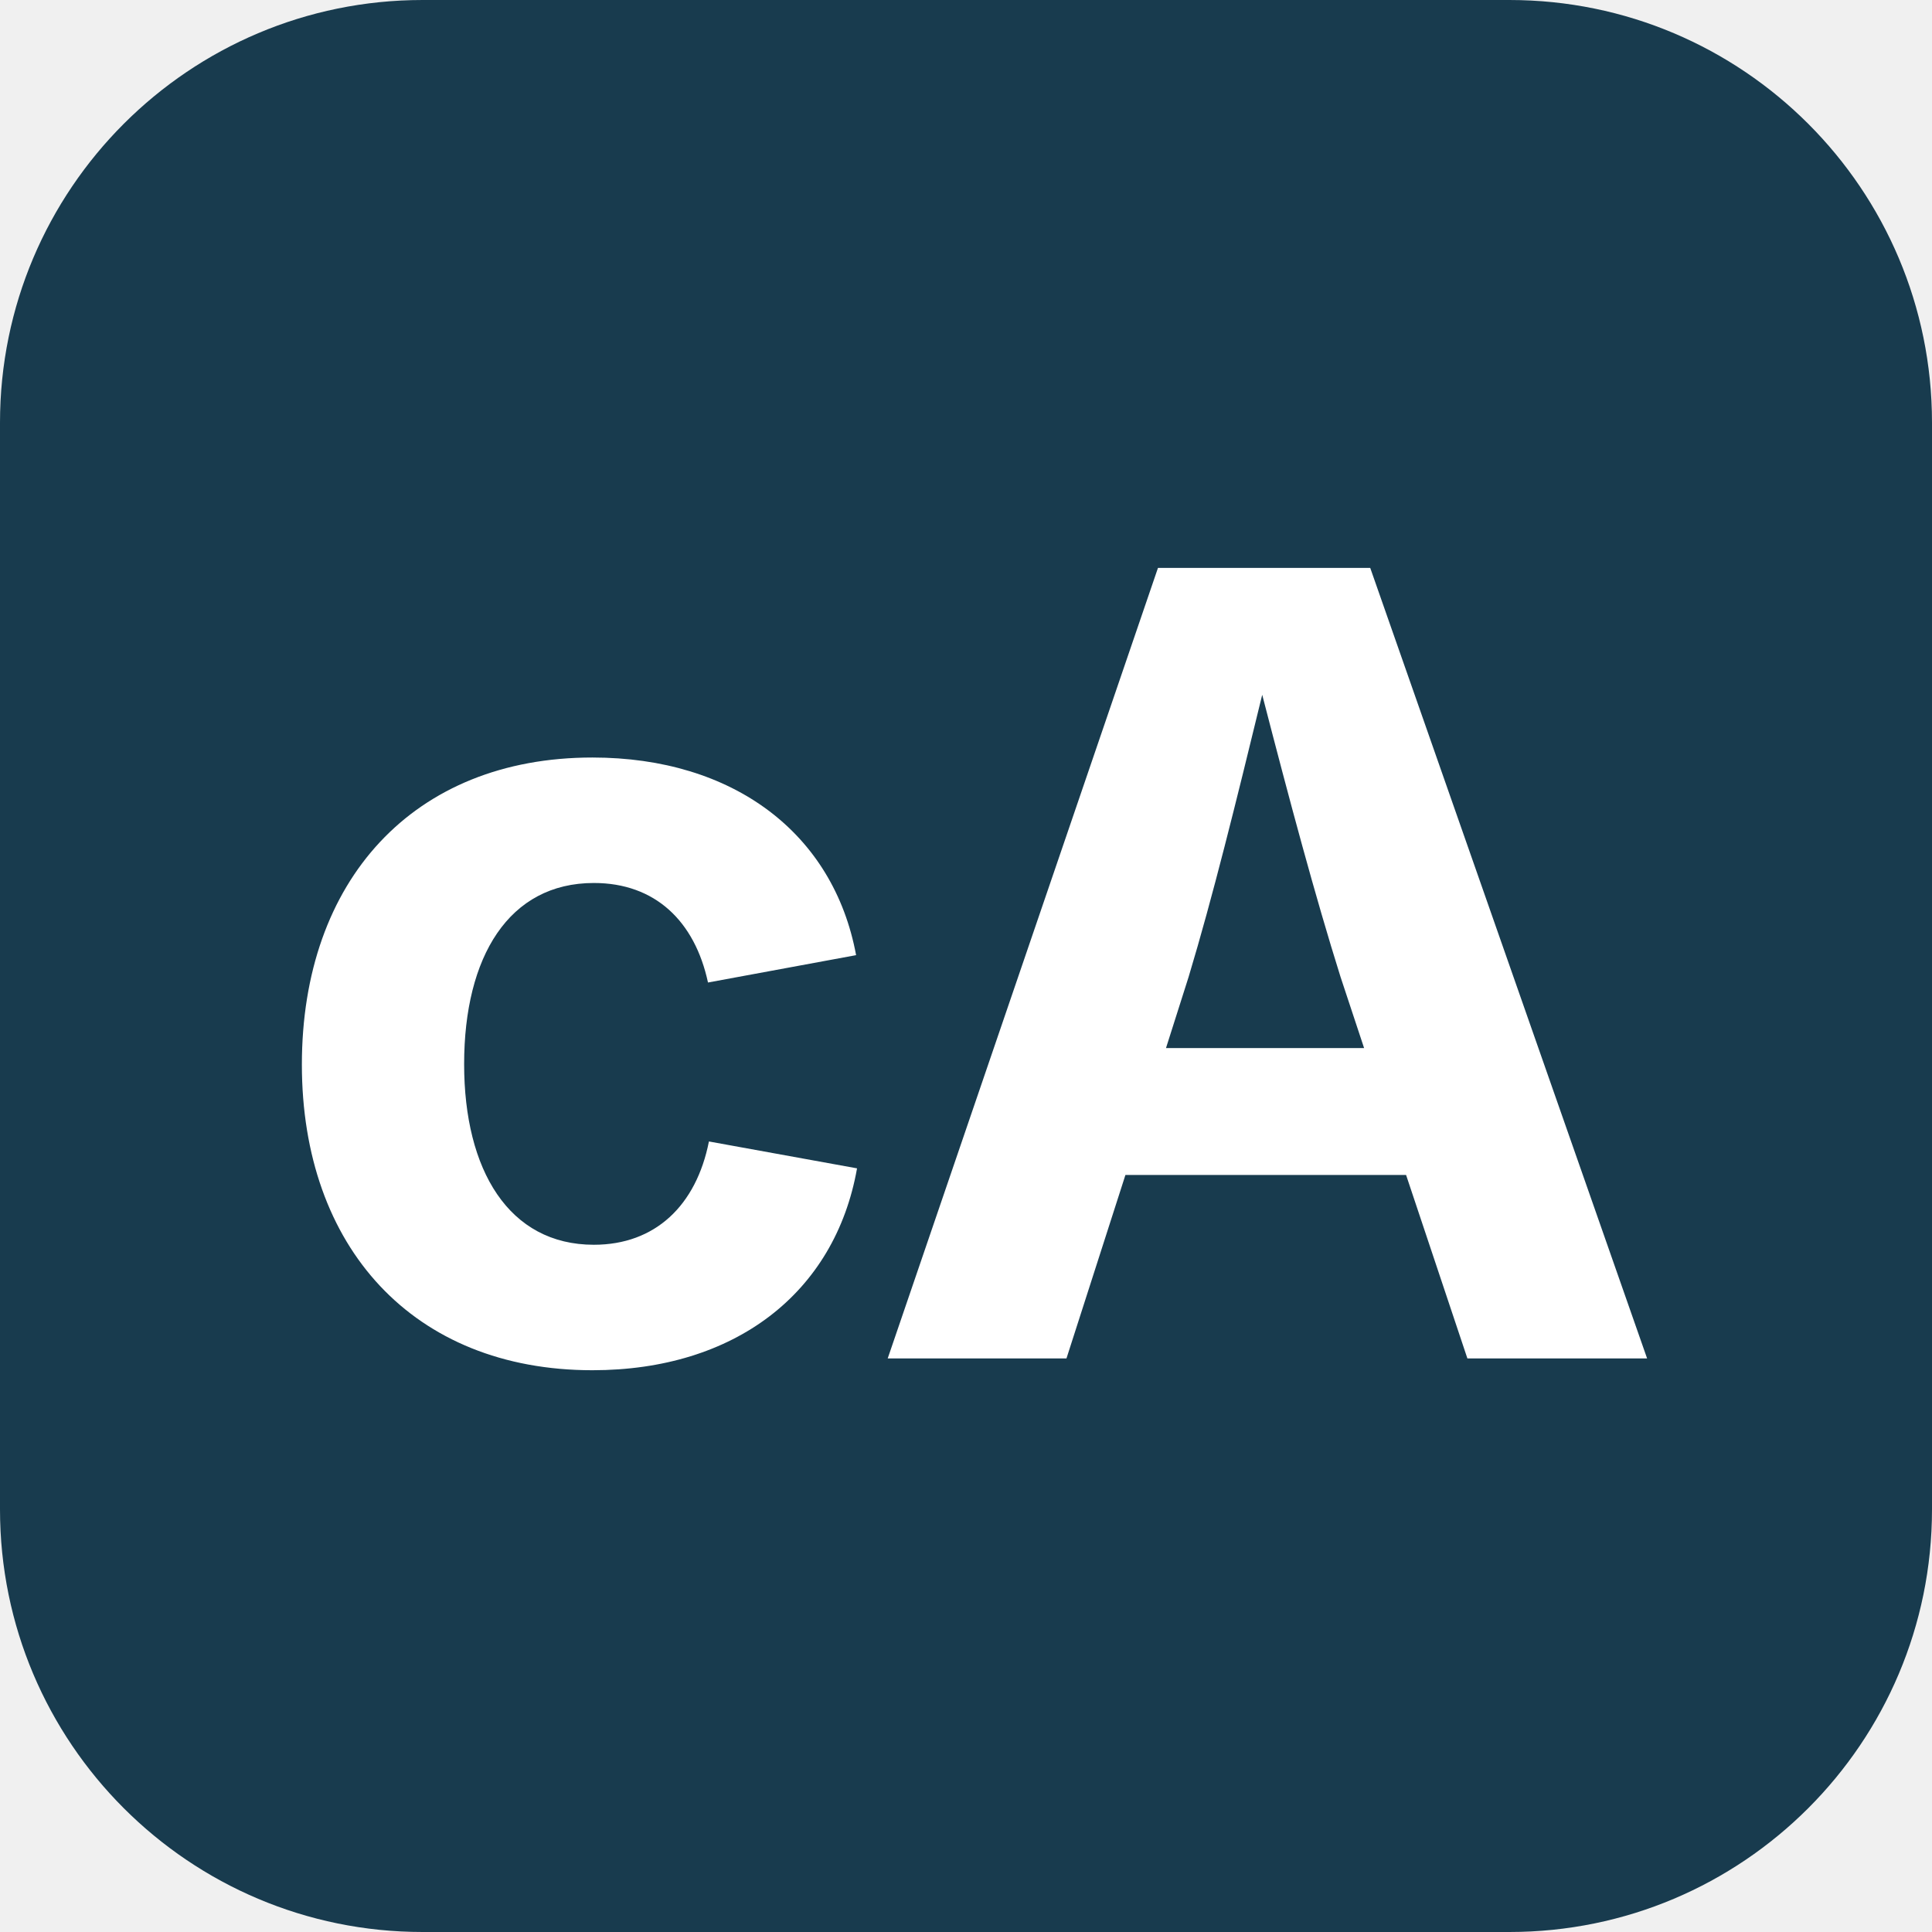
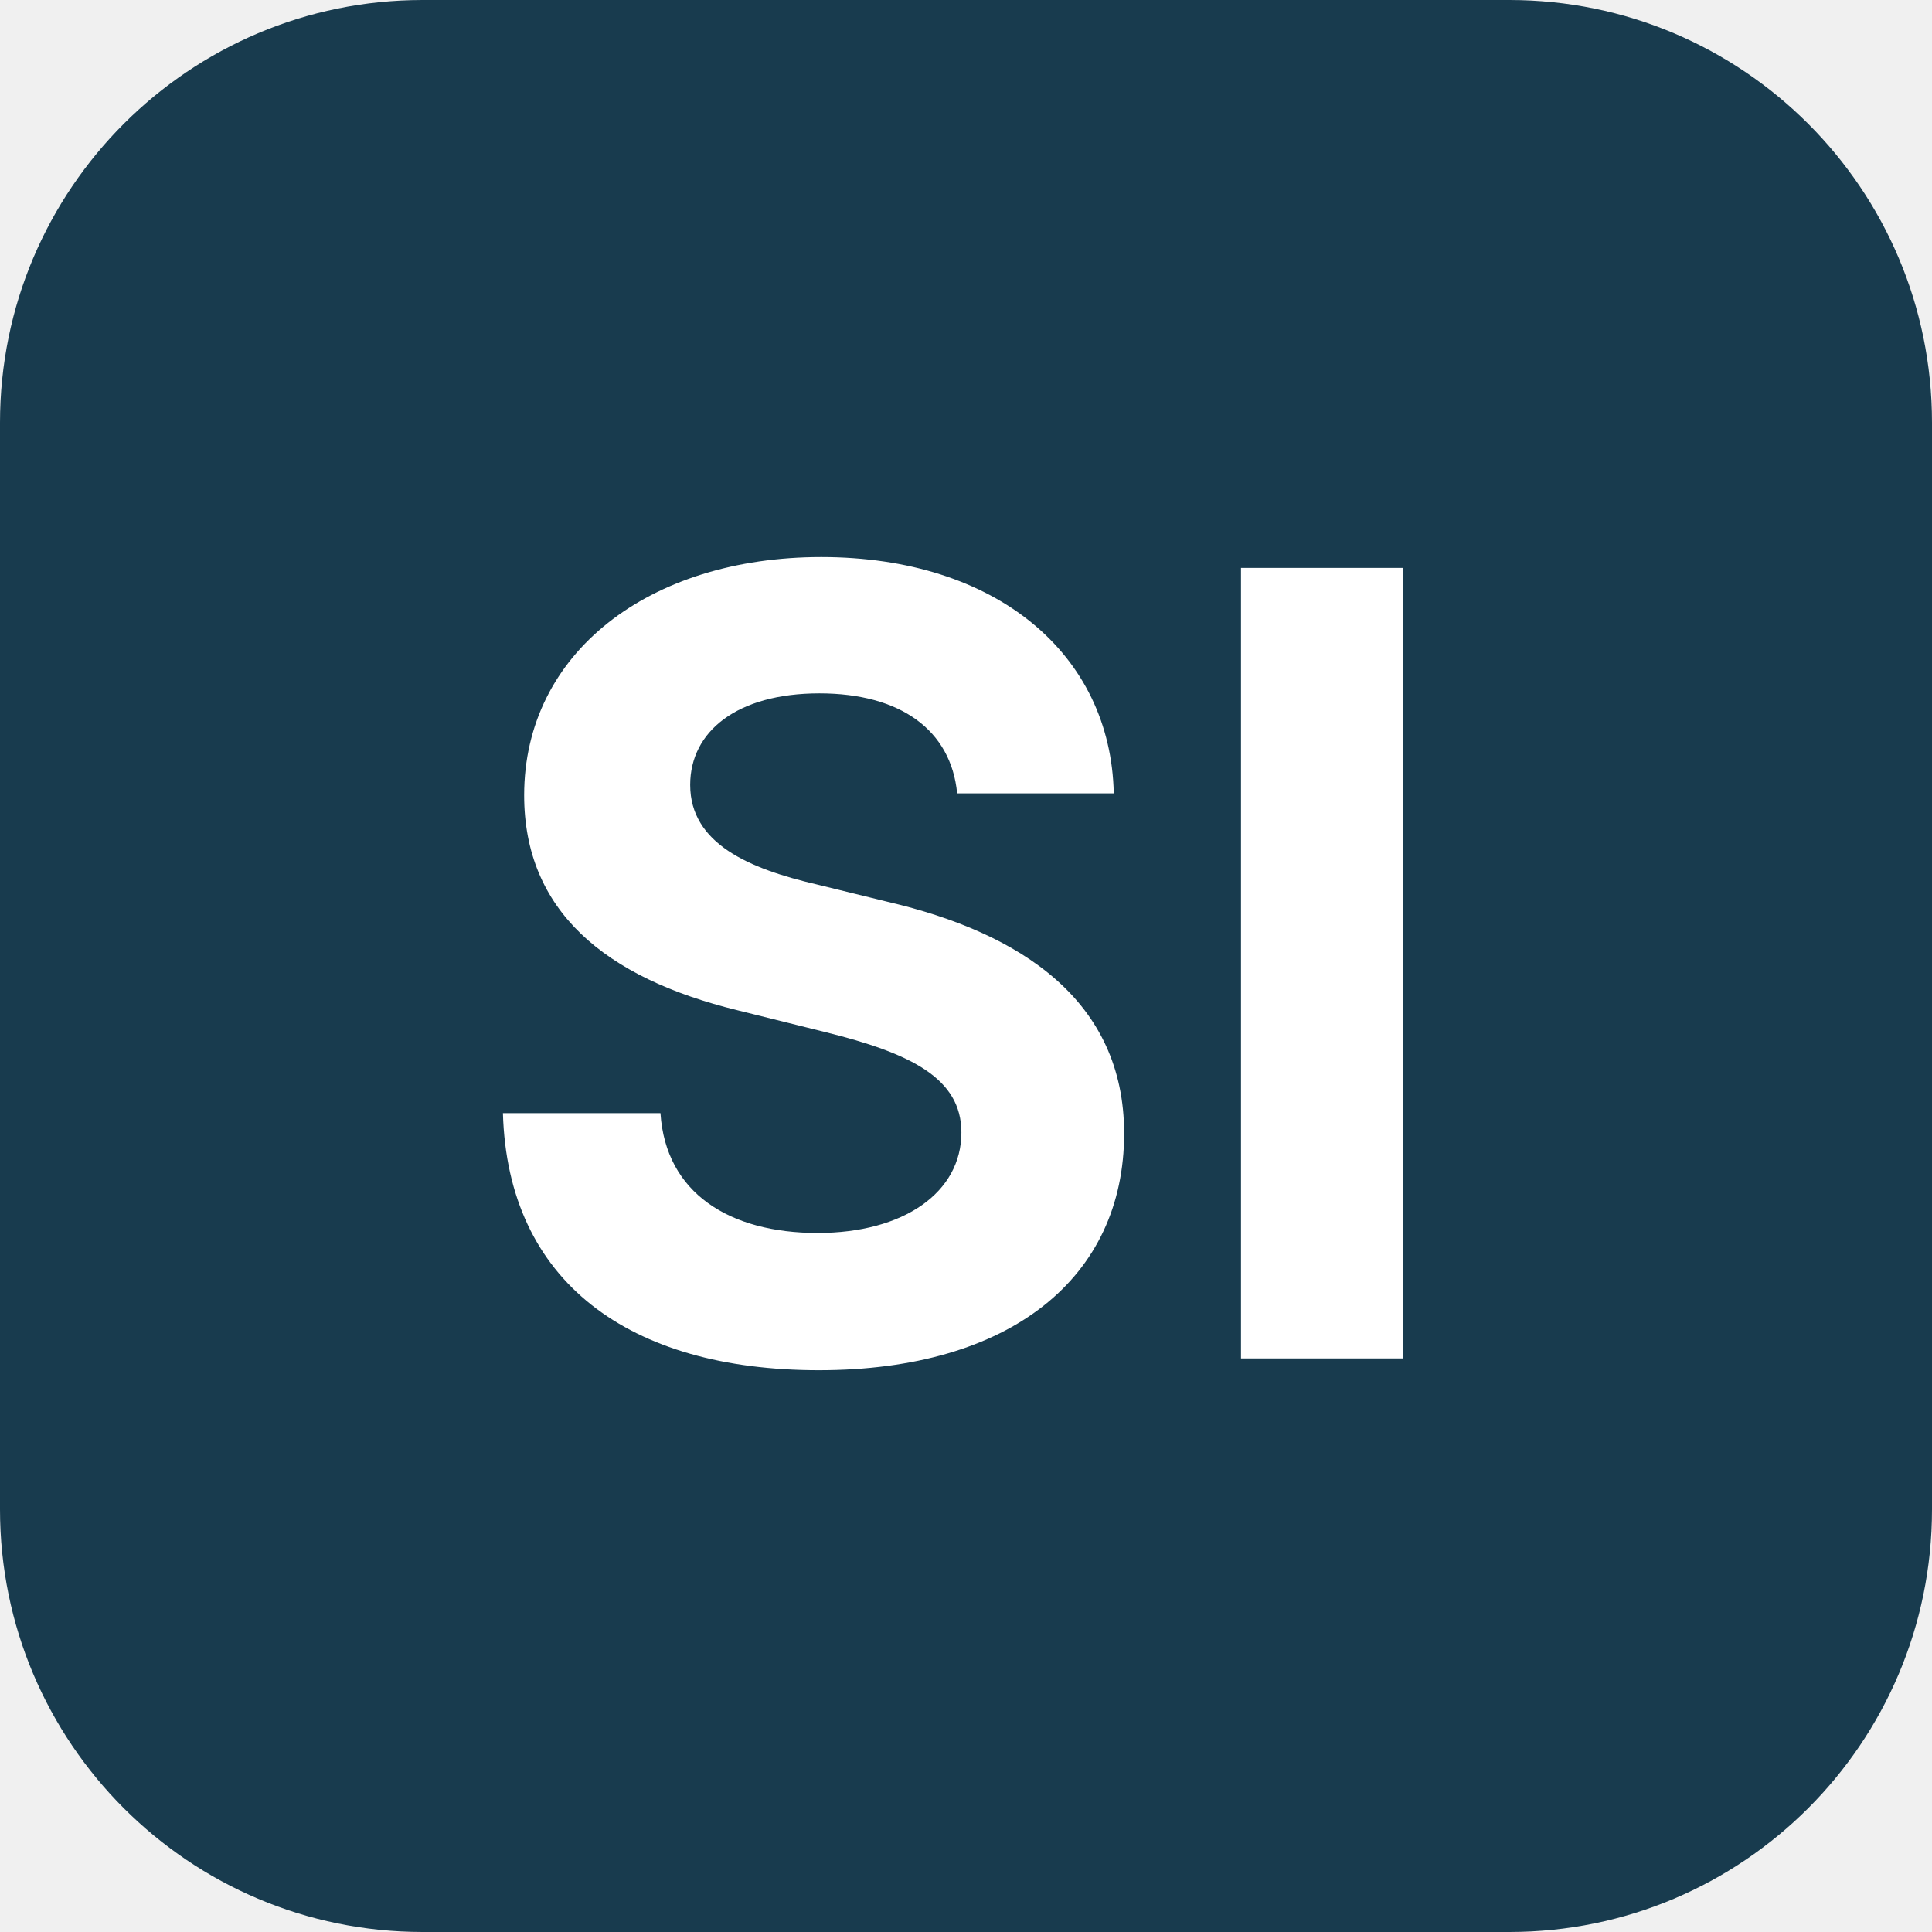
- <svg xmlns="http://www.w3.org/2000/svg" viewBox="0 0 64 64" role="img" aria-label="codeAr">
+ <svg xmlns="http://www.w3.org/2000/svg" viewBox="0 0 64 64" role="img" aria-label="SumarImpacto">
  <rect width="64" height="64" rx="14" fill="#183b4e" />
-   <text x="32" y="45" text-anchor="middle" font-family="Inter, Arial, sans-serif" font-size="36" font-weight="700" fill="#ffffff">cA</text>
+   <text x="32" y="45" text-anchor="middle" font-family="Inter, Arial, sans-serif" font-size="36" font-weight="700" fill="#ffffff">SI</text>
</svg>
